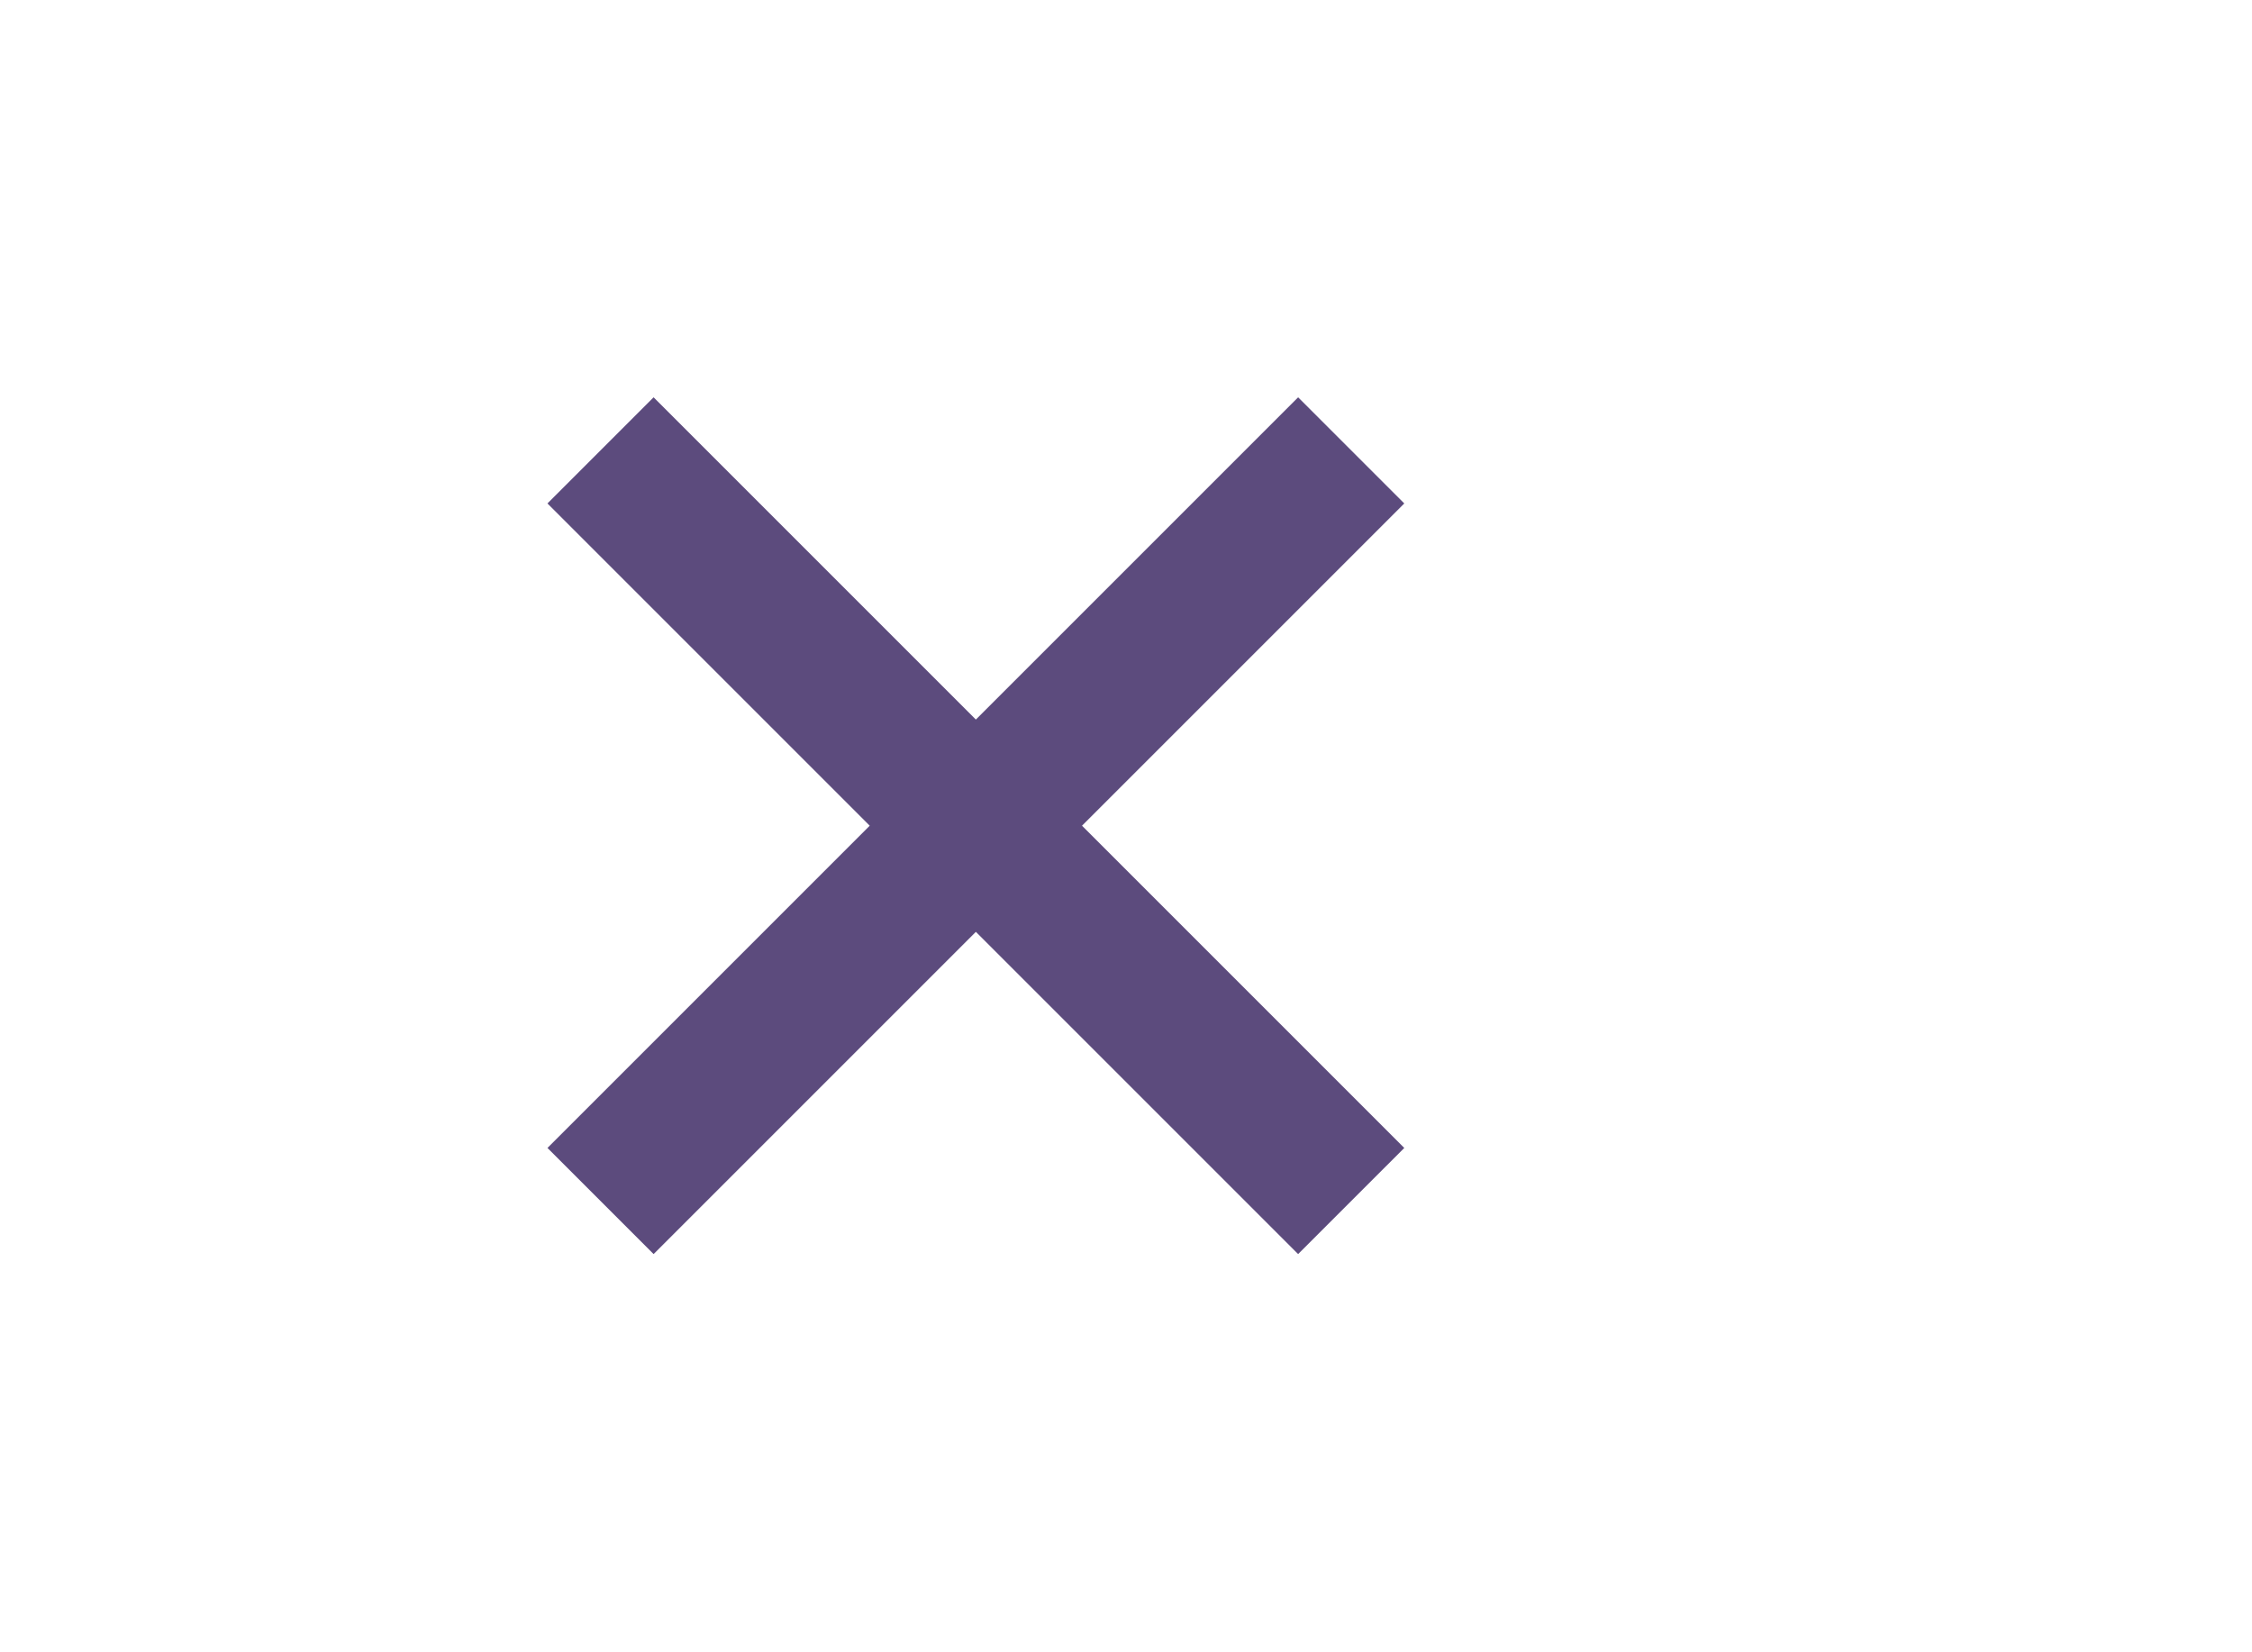
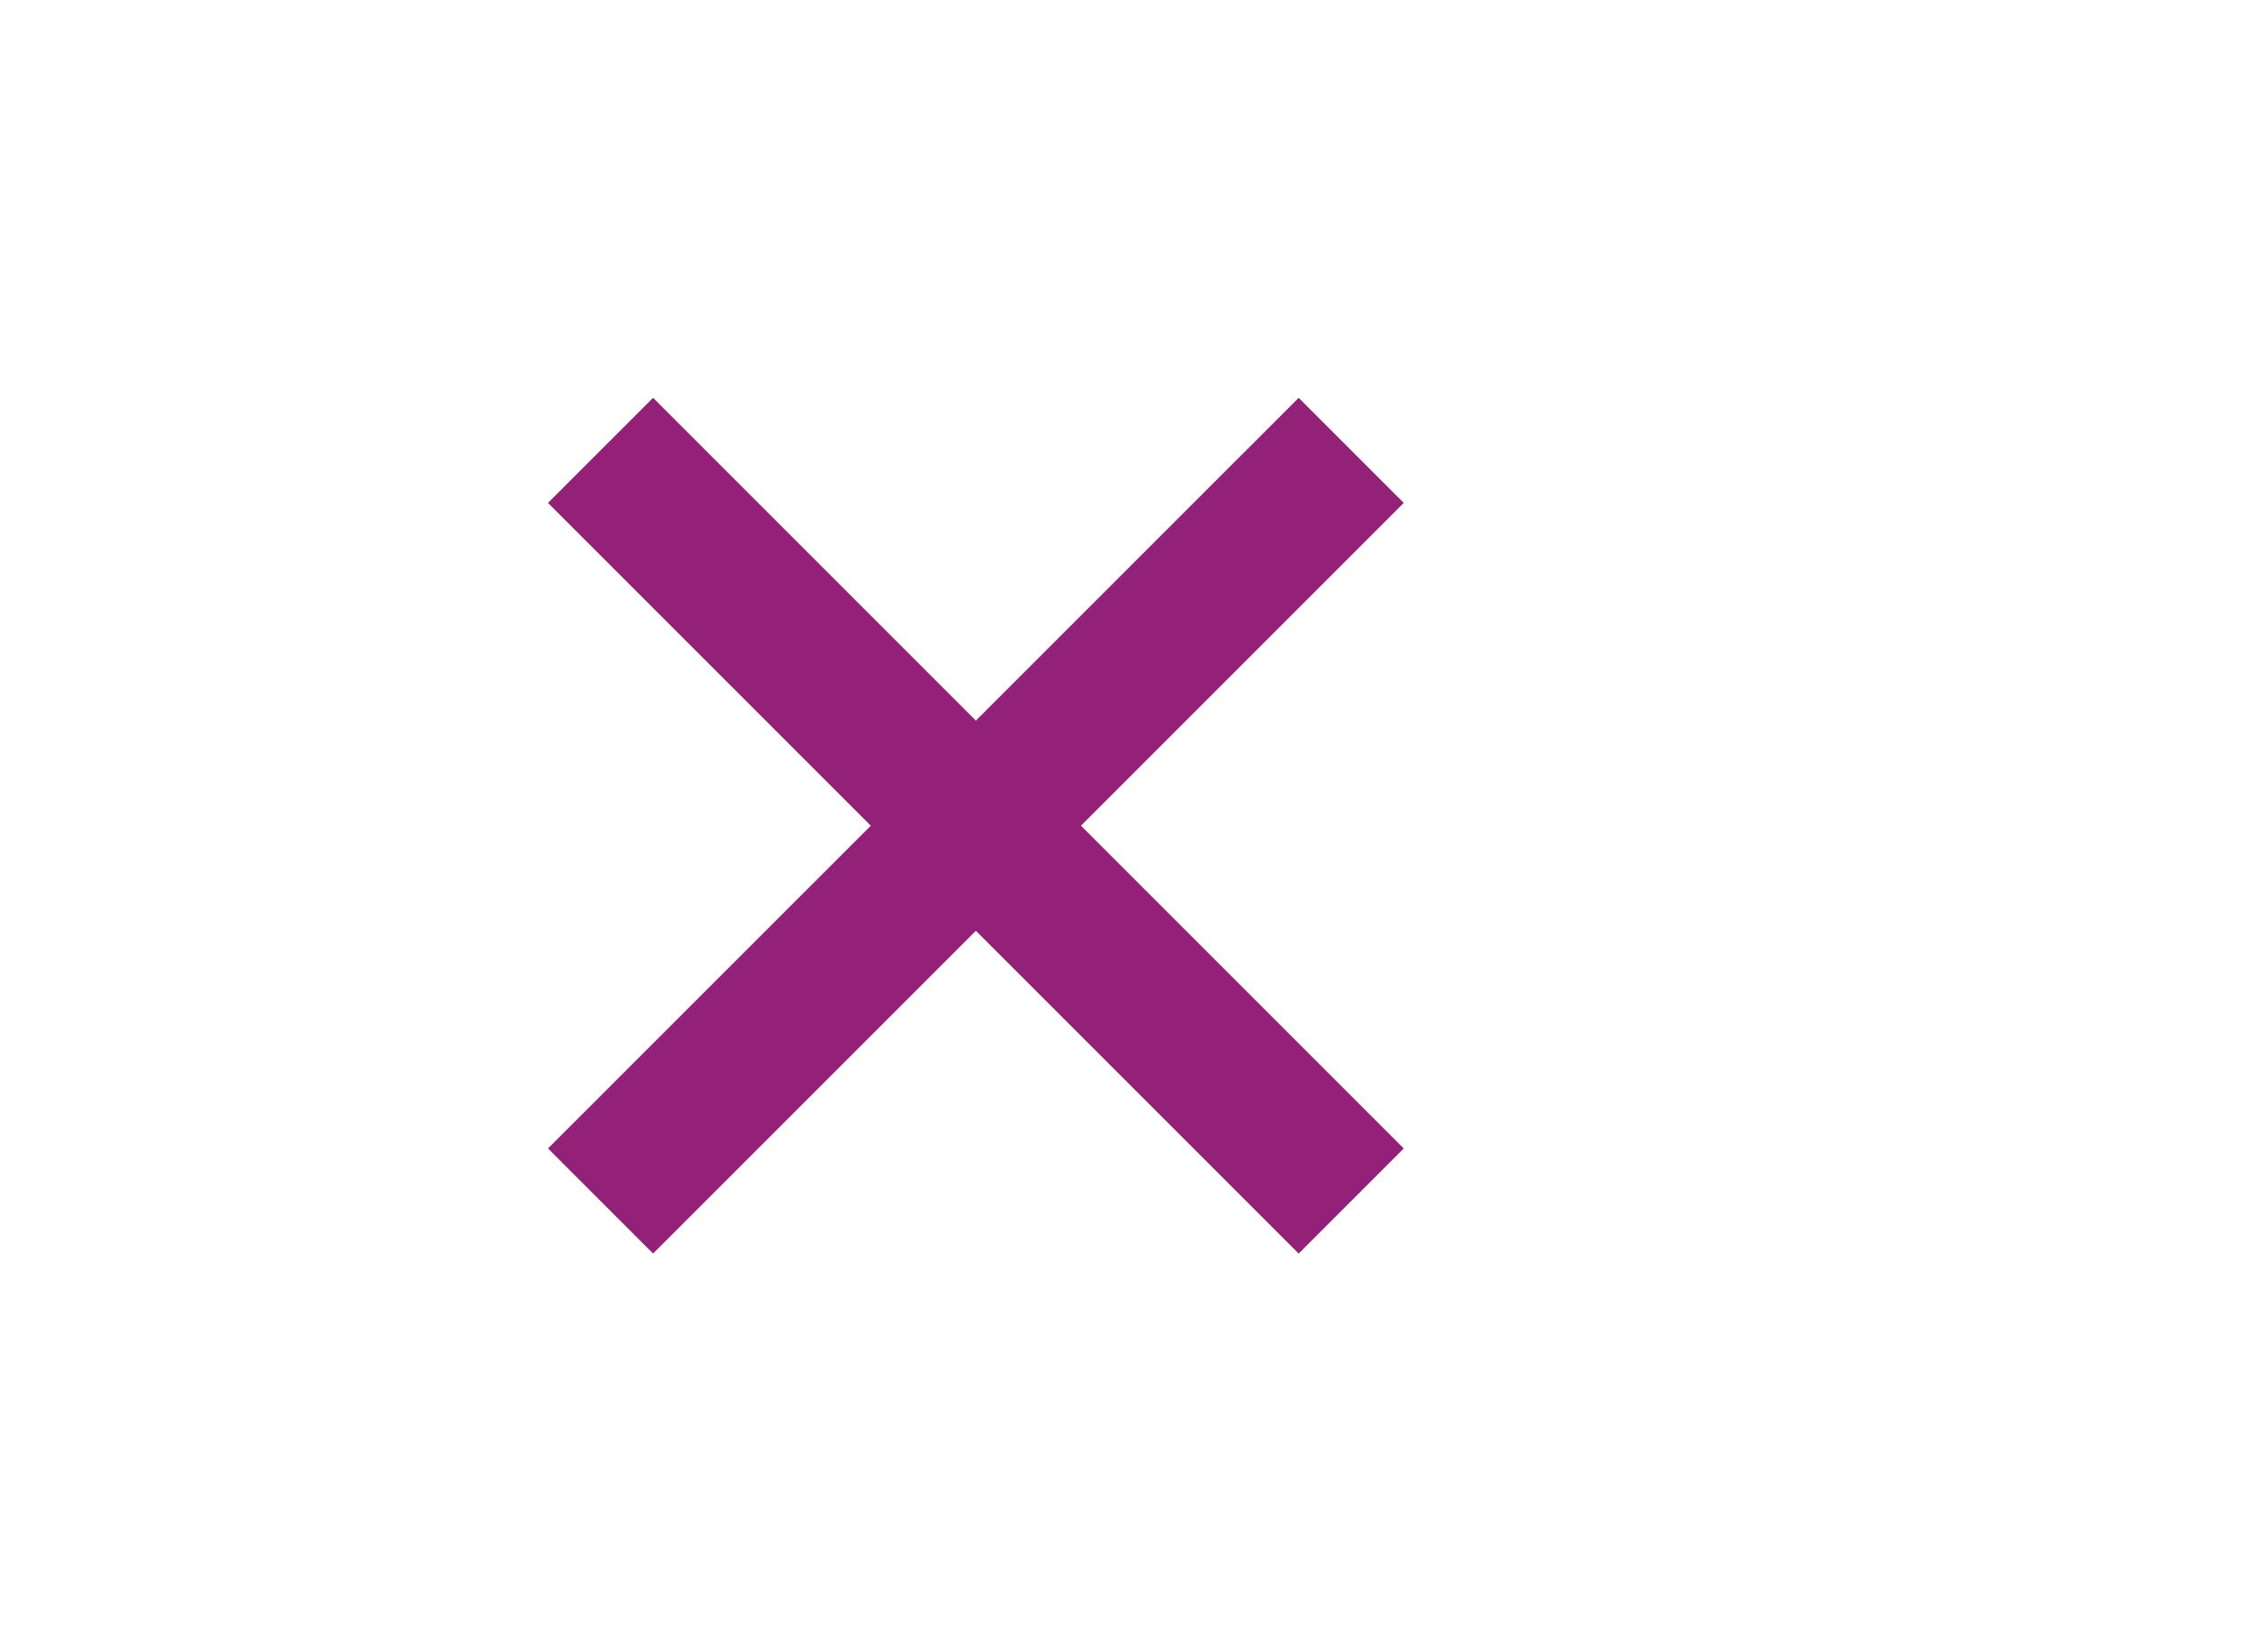
- <svg xmlns="http://www.w3.org/2000/svg" width="30px" height="22px" viewBox="0 0 30 22" version="1.1">
-   <g id="Clear-Purple" stroke="none" stroke-width="1" fill="none" fill-rule="evenodd">
+ <svg xmlns="http://www.w3.org/2000/svg" version="1.1" id="Layer_1" x="0px" y="0px" viewBox="0 0 30 22" style="enable-background:new 0 0 30 22;" xml:space="preserve">
+   <style type="text/css">
+ 	.st0{fill-rule:evenodd;clip-rule:evenodd;fill:#932178;}
+ 	.st1{fill:none;}
+ </style>
+   <g id="Clear-Purple">
    <g id="ic-clear-purple" transform="translate(5, 3)">
-       <polygon id="Path_18950" fill="#5C4B7D" points="13.707 3.707 12.293 2.293 8 6.586 3.707 2.293 2.293 3.707 6.586 8 2.293 12.293 3.707 13.707 8 9.414 12.293 13.707 13.707 12.293 9.414 8" />
-       <polygon id="Rectangle_4602" points="0 0 16 0 16 16 0 16" />
+       <polygon id="Path_18950" class="st0" points="13.7,3.7 12.3,2.3 8,6.6 3.7,2.3 2.3,3.7 6.6,8 2.3,12.3 3.7,13.7 8,9.4 12.3,13.7     13.7,12.3 9.4,8   " />
+       <polygon id="Rectangle_4602" class="st1" points="0,0 16,0 16,16 0,16   " />
    </g>
  </g>
</svg>
